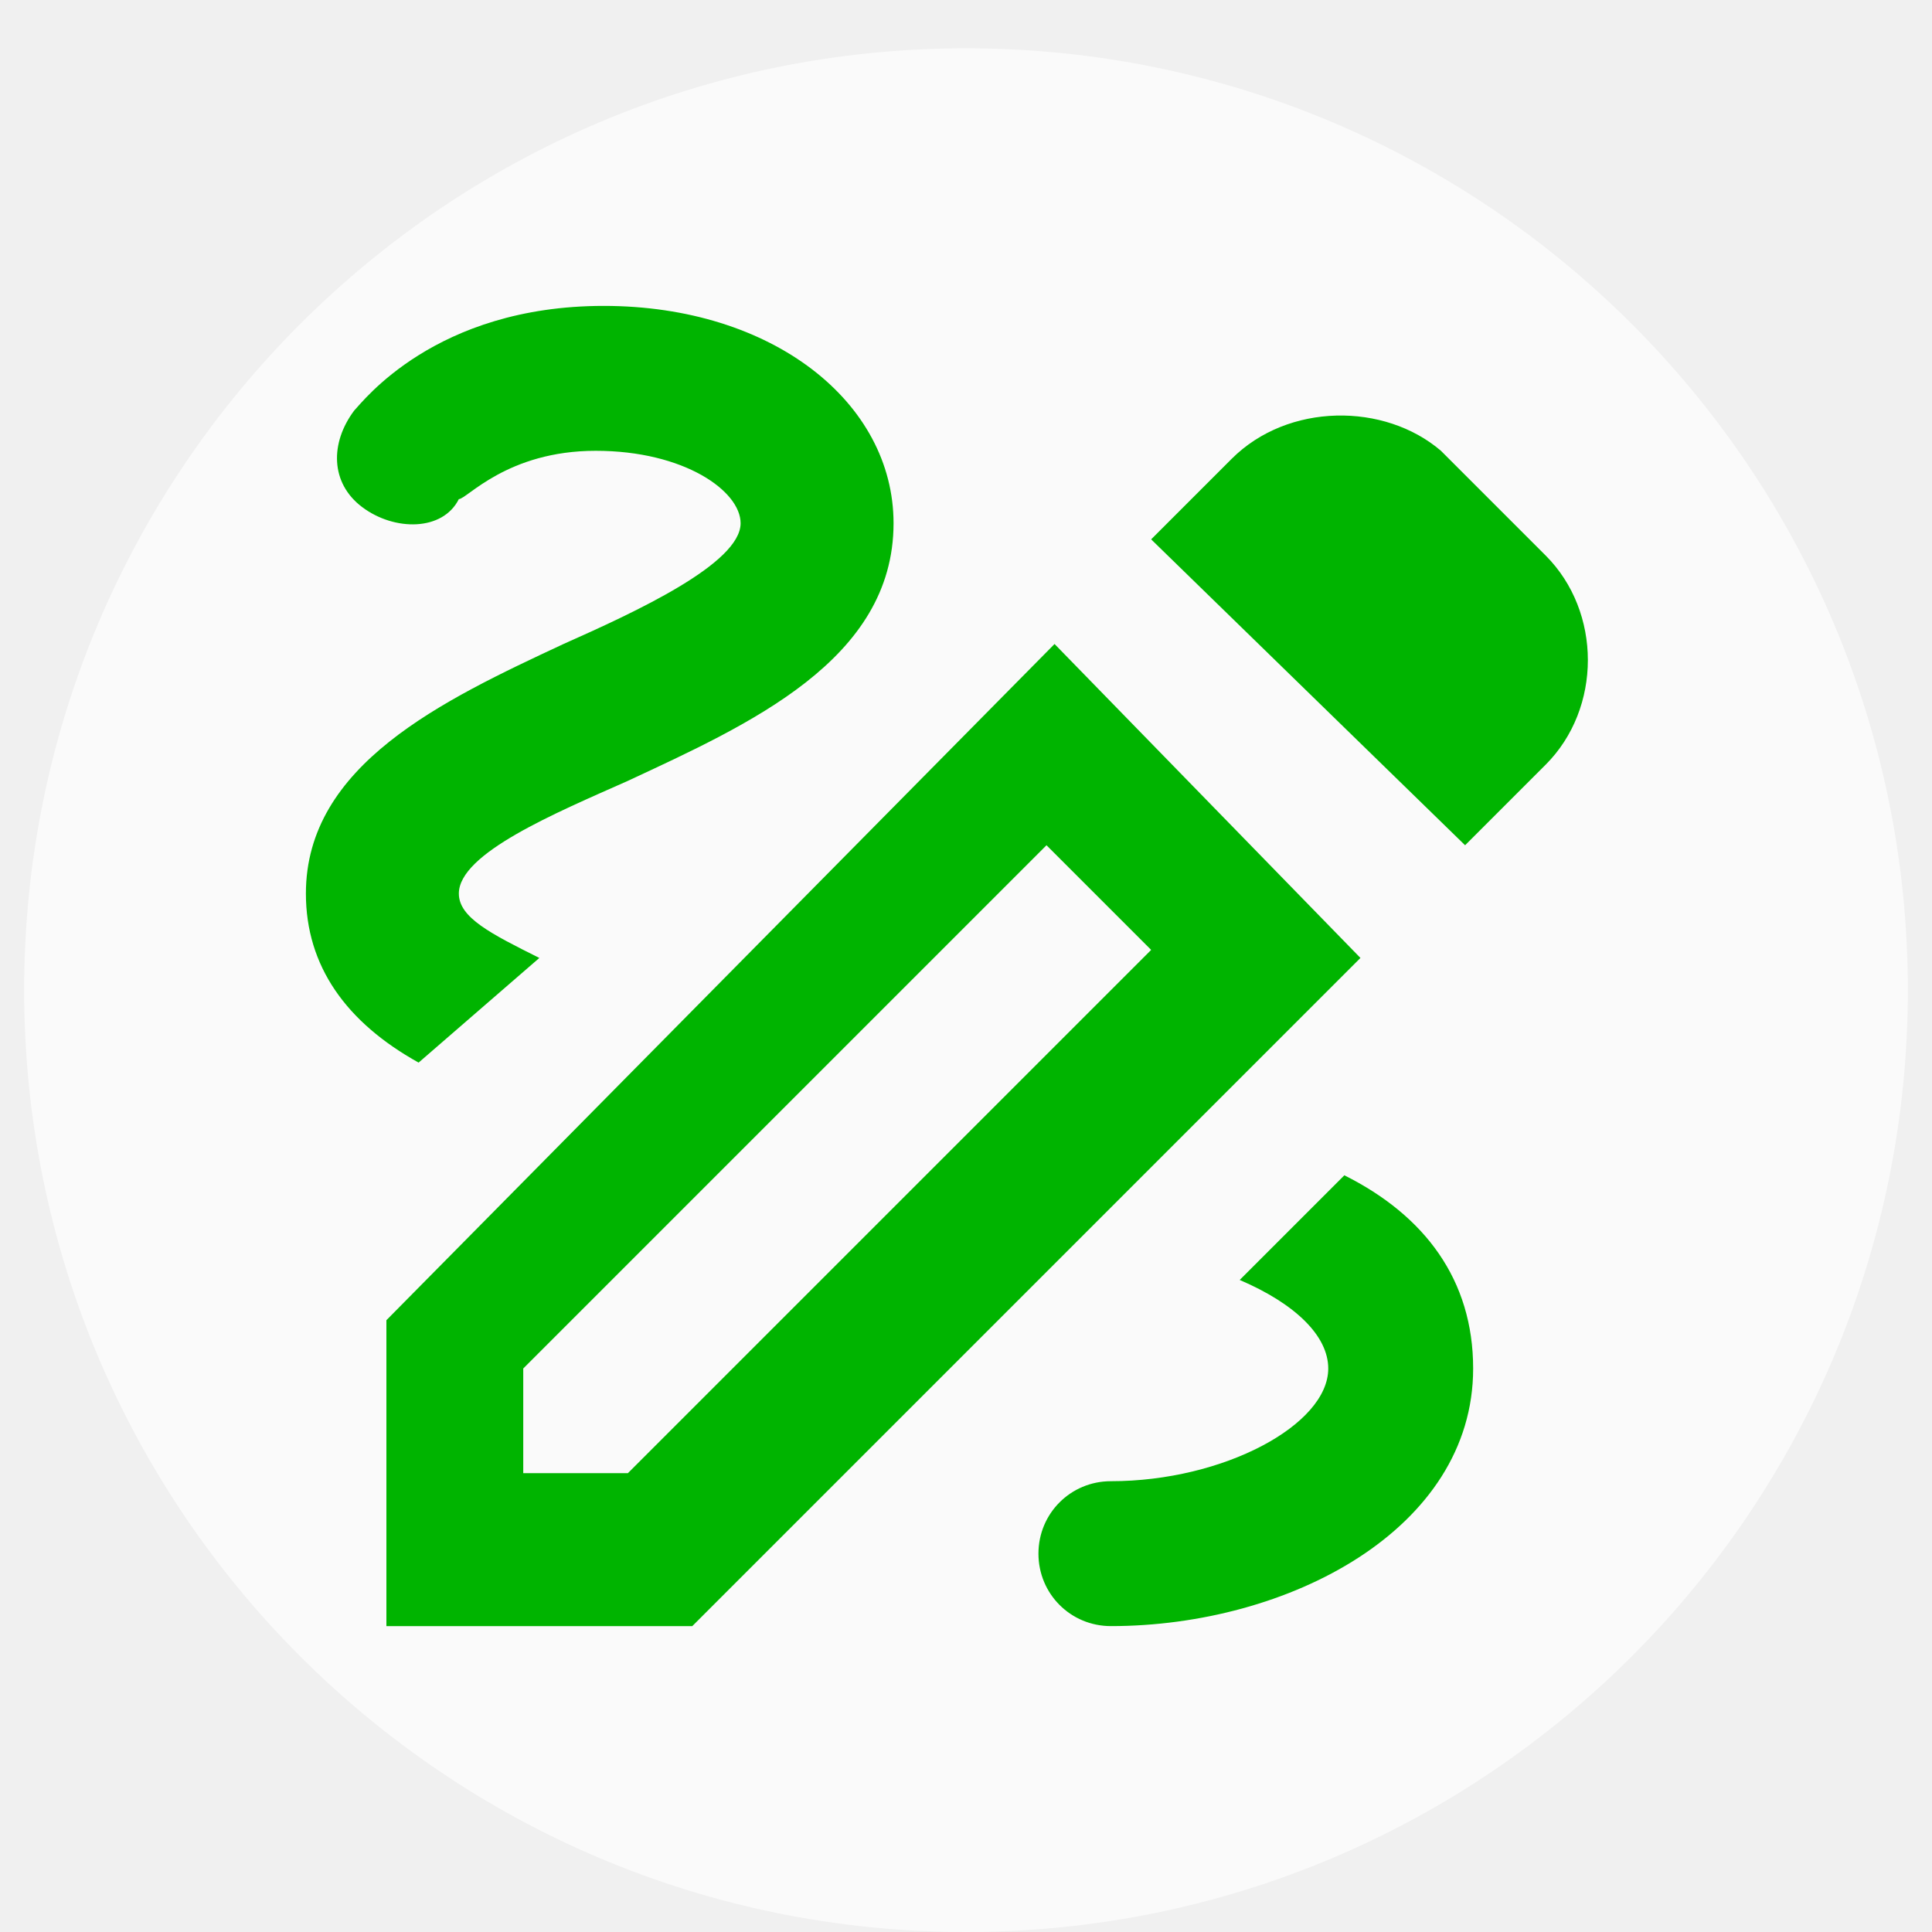
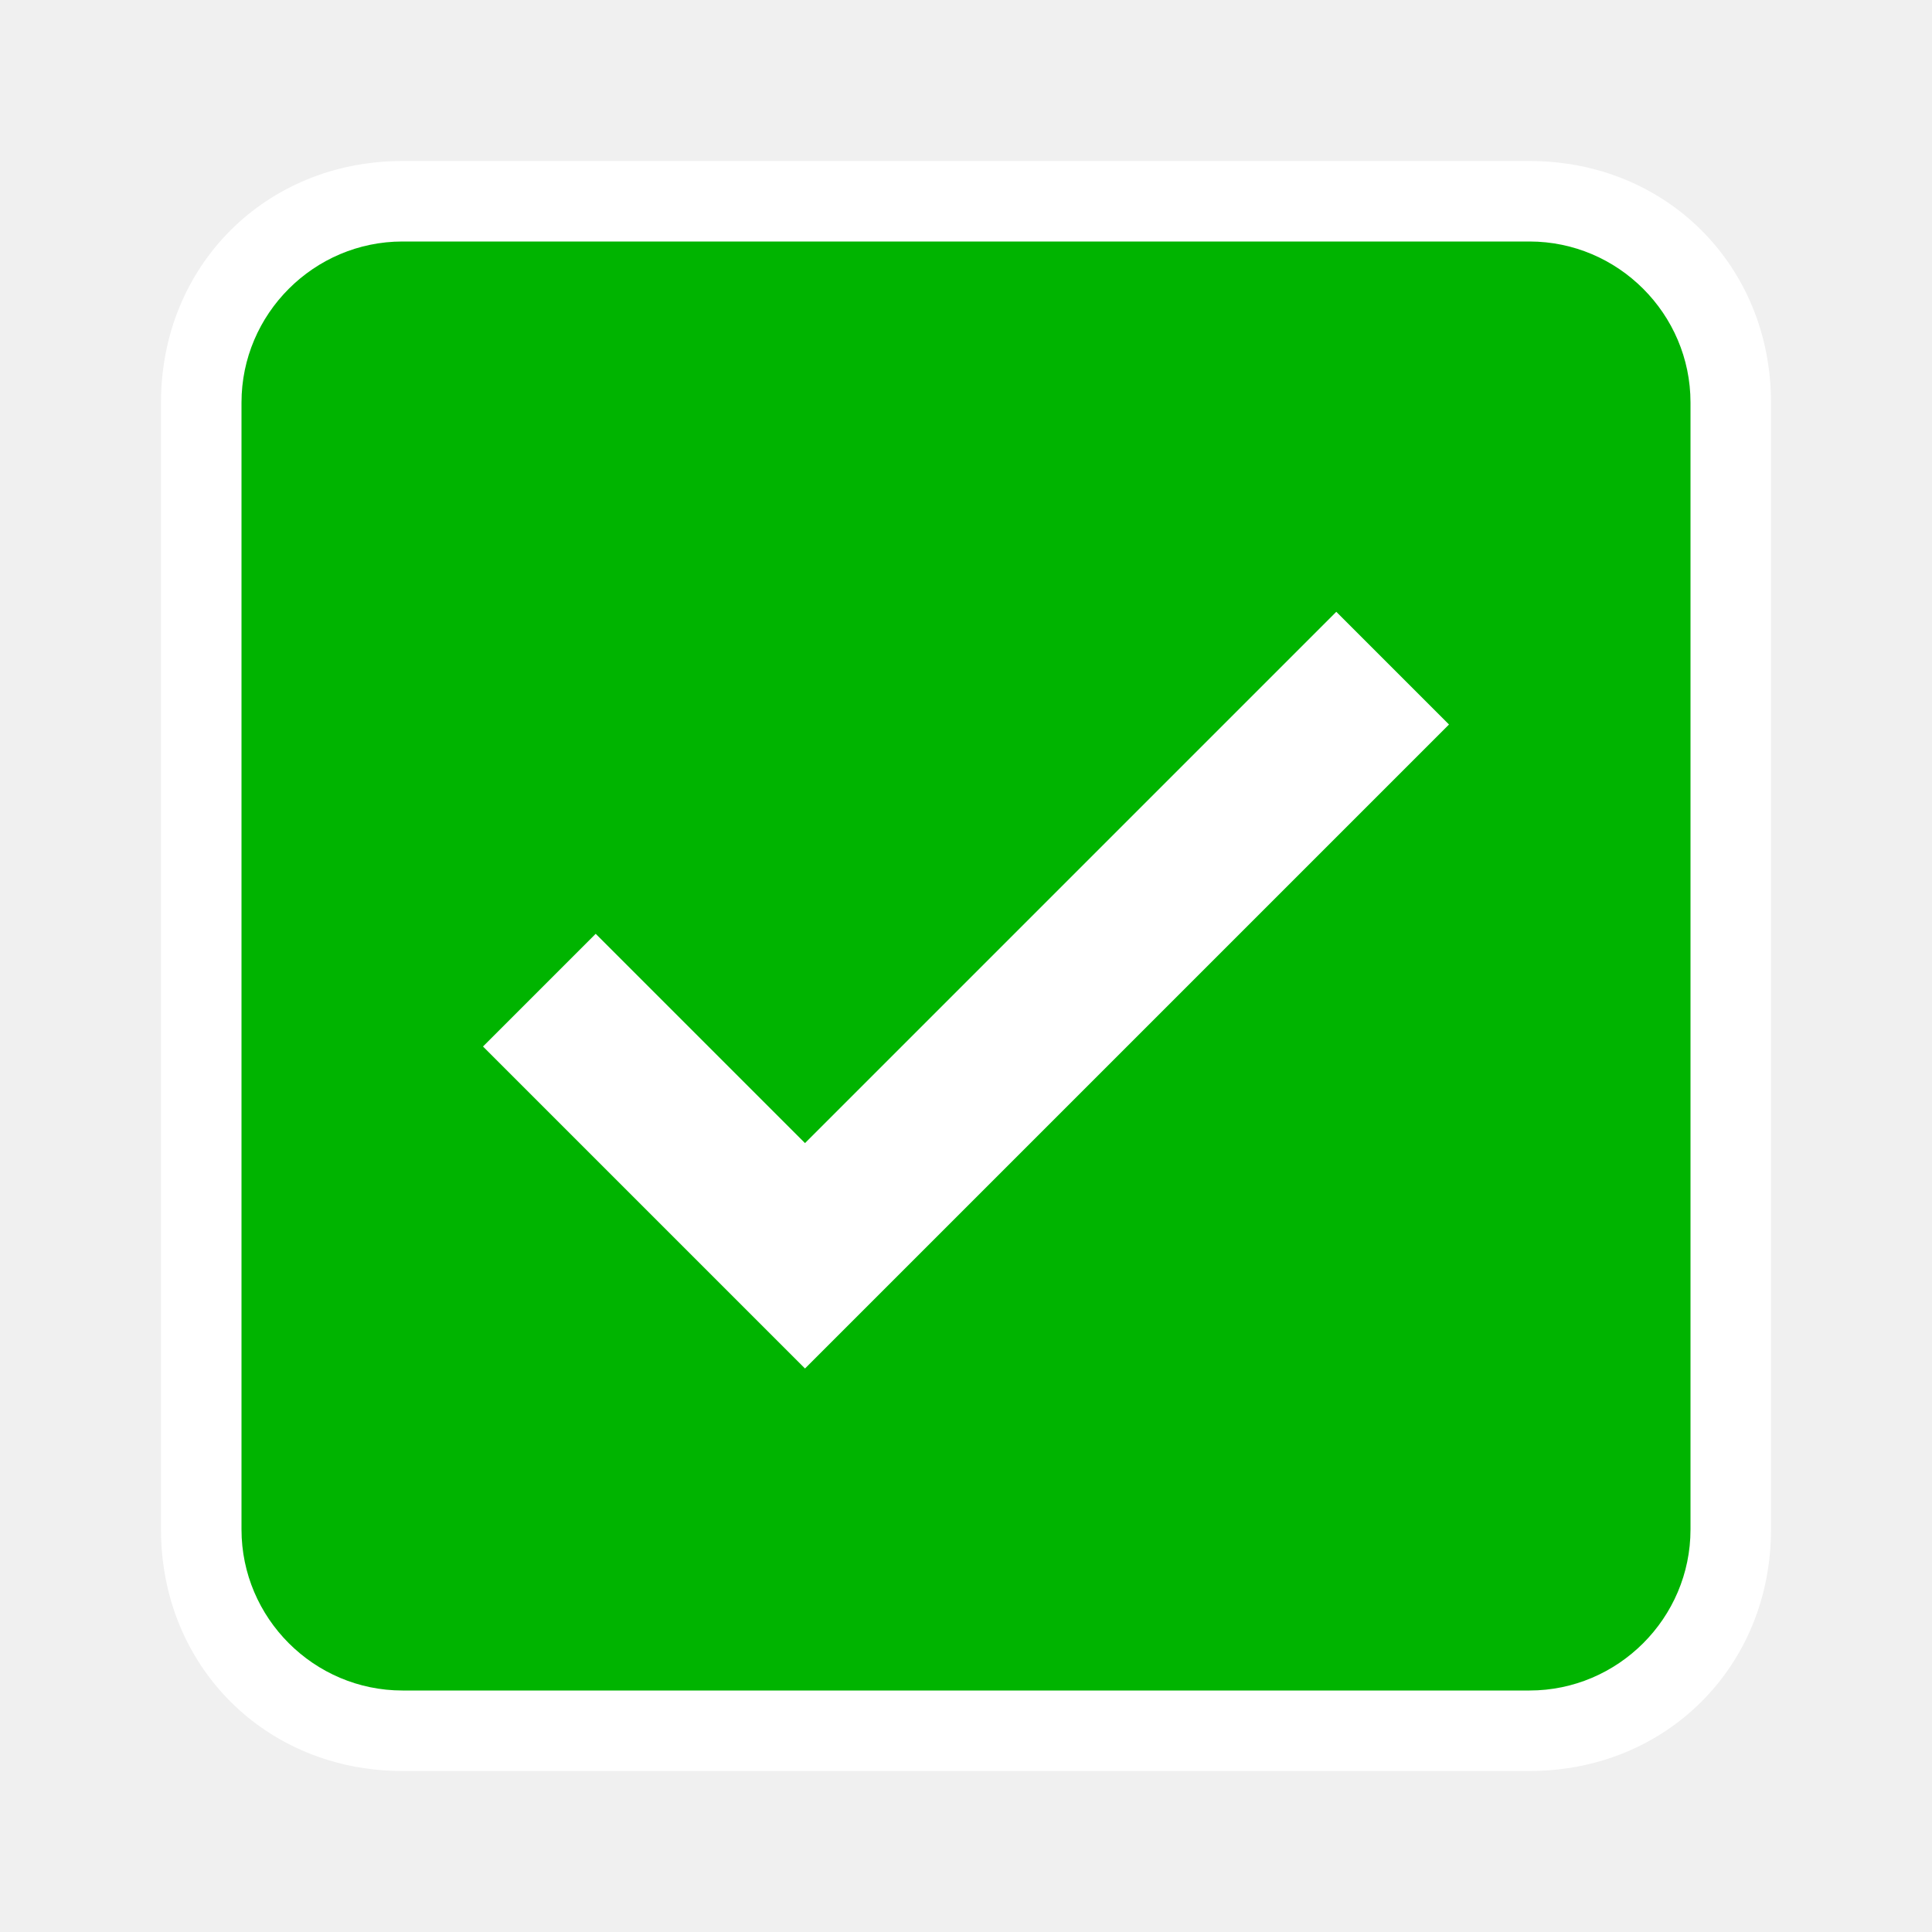
<svg xmlns="http://www.w3.org/2000/svg" version="1.1" id="Layer_1" x="0px" y="0px" viewBox="0 0 24 24" style="enable-background:new 0 0 24 24;" xml:space="preserve">
  <style type="text/css">
- 	.st0{fill:#FAFAFA;}
+ 	.st0{fill:#FFFFFF;}
	.st1{fill:#00B400;}
+ 	.st2{fill:none;}
</style>
-   <circle class="st0" cx="12" cy="12.3" r="11.7" />
-   <path class="st1" d="M18.2,10.5l1-1c0.7-0.7,0.7-1.9,0-2.6l-1.3-1.3C17.2,5,16,5,15.3,5.7l-1,1L18.2,10.5z M14.3,11.8l-6.5,6.5H6.5  v-1.3l6.5-6.5L14.3,11.8z M13.1,8l-8.3,8.4v3.8h3.8l8.3-8.3L13.1,8L13.1,8z M18.3,17c0,2-2.3,3.2-4.5,3.2c-0.5,0-0.9-0.4-0.9-0.9  c0-0.5,0.4-0.9,0.9-0.9c1.4,0,2.7-0.7,2.7-1.4c0-0.4-0.4-0.8-1.1-1.1l1.3-1.3C17.7,15.1,18.3,15.9,18.3,17z M5.2,13.2  c-0.9-0.5-1.4-1.2-1.4-2.1C3.8,9.5,5.5,8.7,7,8c0.9-0.4,2.2-1,2.2-1.5c0-0.4-0.7-0.9-1.8-0.9c-1.1,0-1.6,0.6-1.7,0.6  C5.5,6.6,4.9,6.6,4.5,6.3C4.1,6,4.1,5.5,4.4,5.1c0.1-0.1,1-1.3,3.1-1.3s3.6,1.2,3.6,2.7c0,1.7-1.8,2.5-3.3,3.2  c-0.9,0.4-2.1,0.9-2.1,1.4c0,0.3,0.4,0.5,1,0.8L5.2,13.2z" />
+   <path class="st0" d="M5,22c-1.7,0-3-1.3-3-3V5c0-1.7,1.3-3,3-3h14c1.7,0,3,1.3,3,3v14c0,1.7-1.3,3-3,3H5z" />
+   <path class="st1" d="M19,3H5C3.9,3,3,3.9,3,5v14c0,1.1,0.9,2,2,2h14c1.1,0,2-0.9,2-2V5C21,3.9,20.1,3,19,3z" />
+   <path class="st2" d="M0,0h24v24H0V0z" />
+   <polygon class="st0" points="18,9 16.6,7.6 10,14.2 7.4,11.6 6,13 10,17 " />
</svg>
